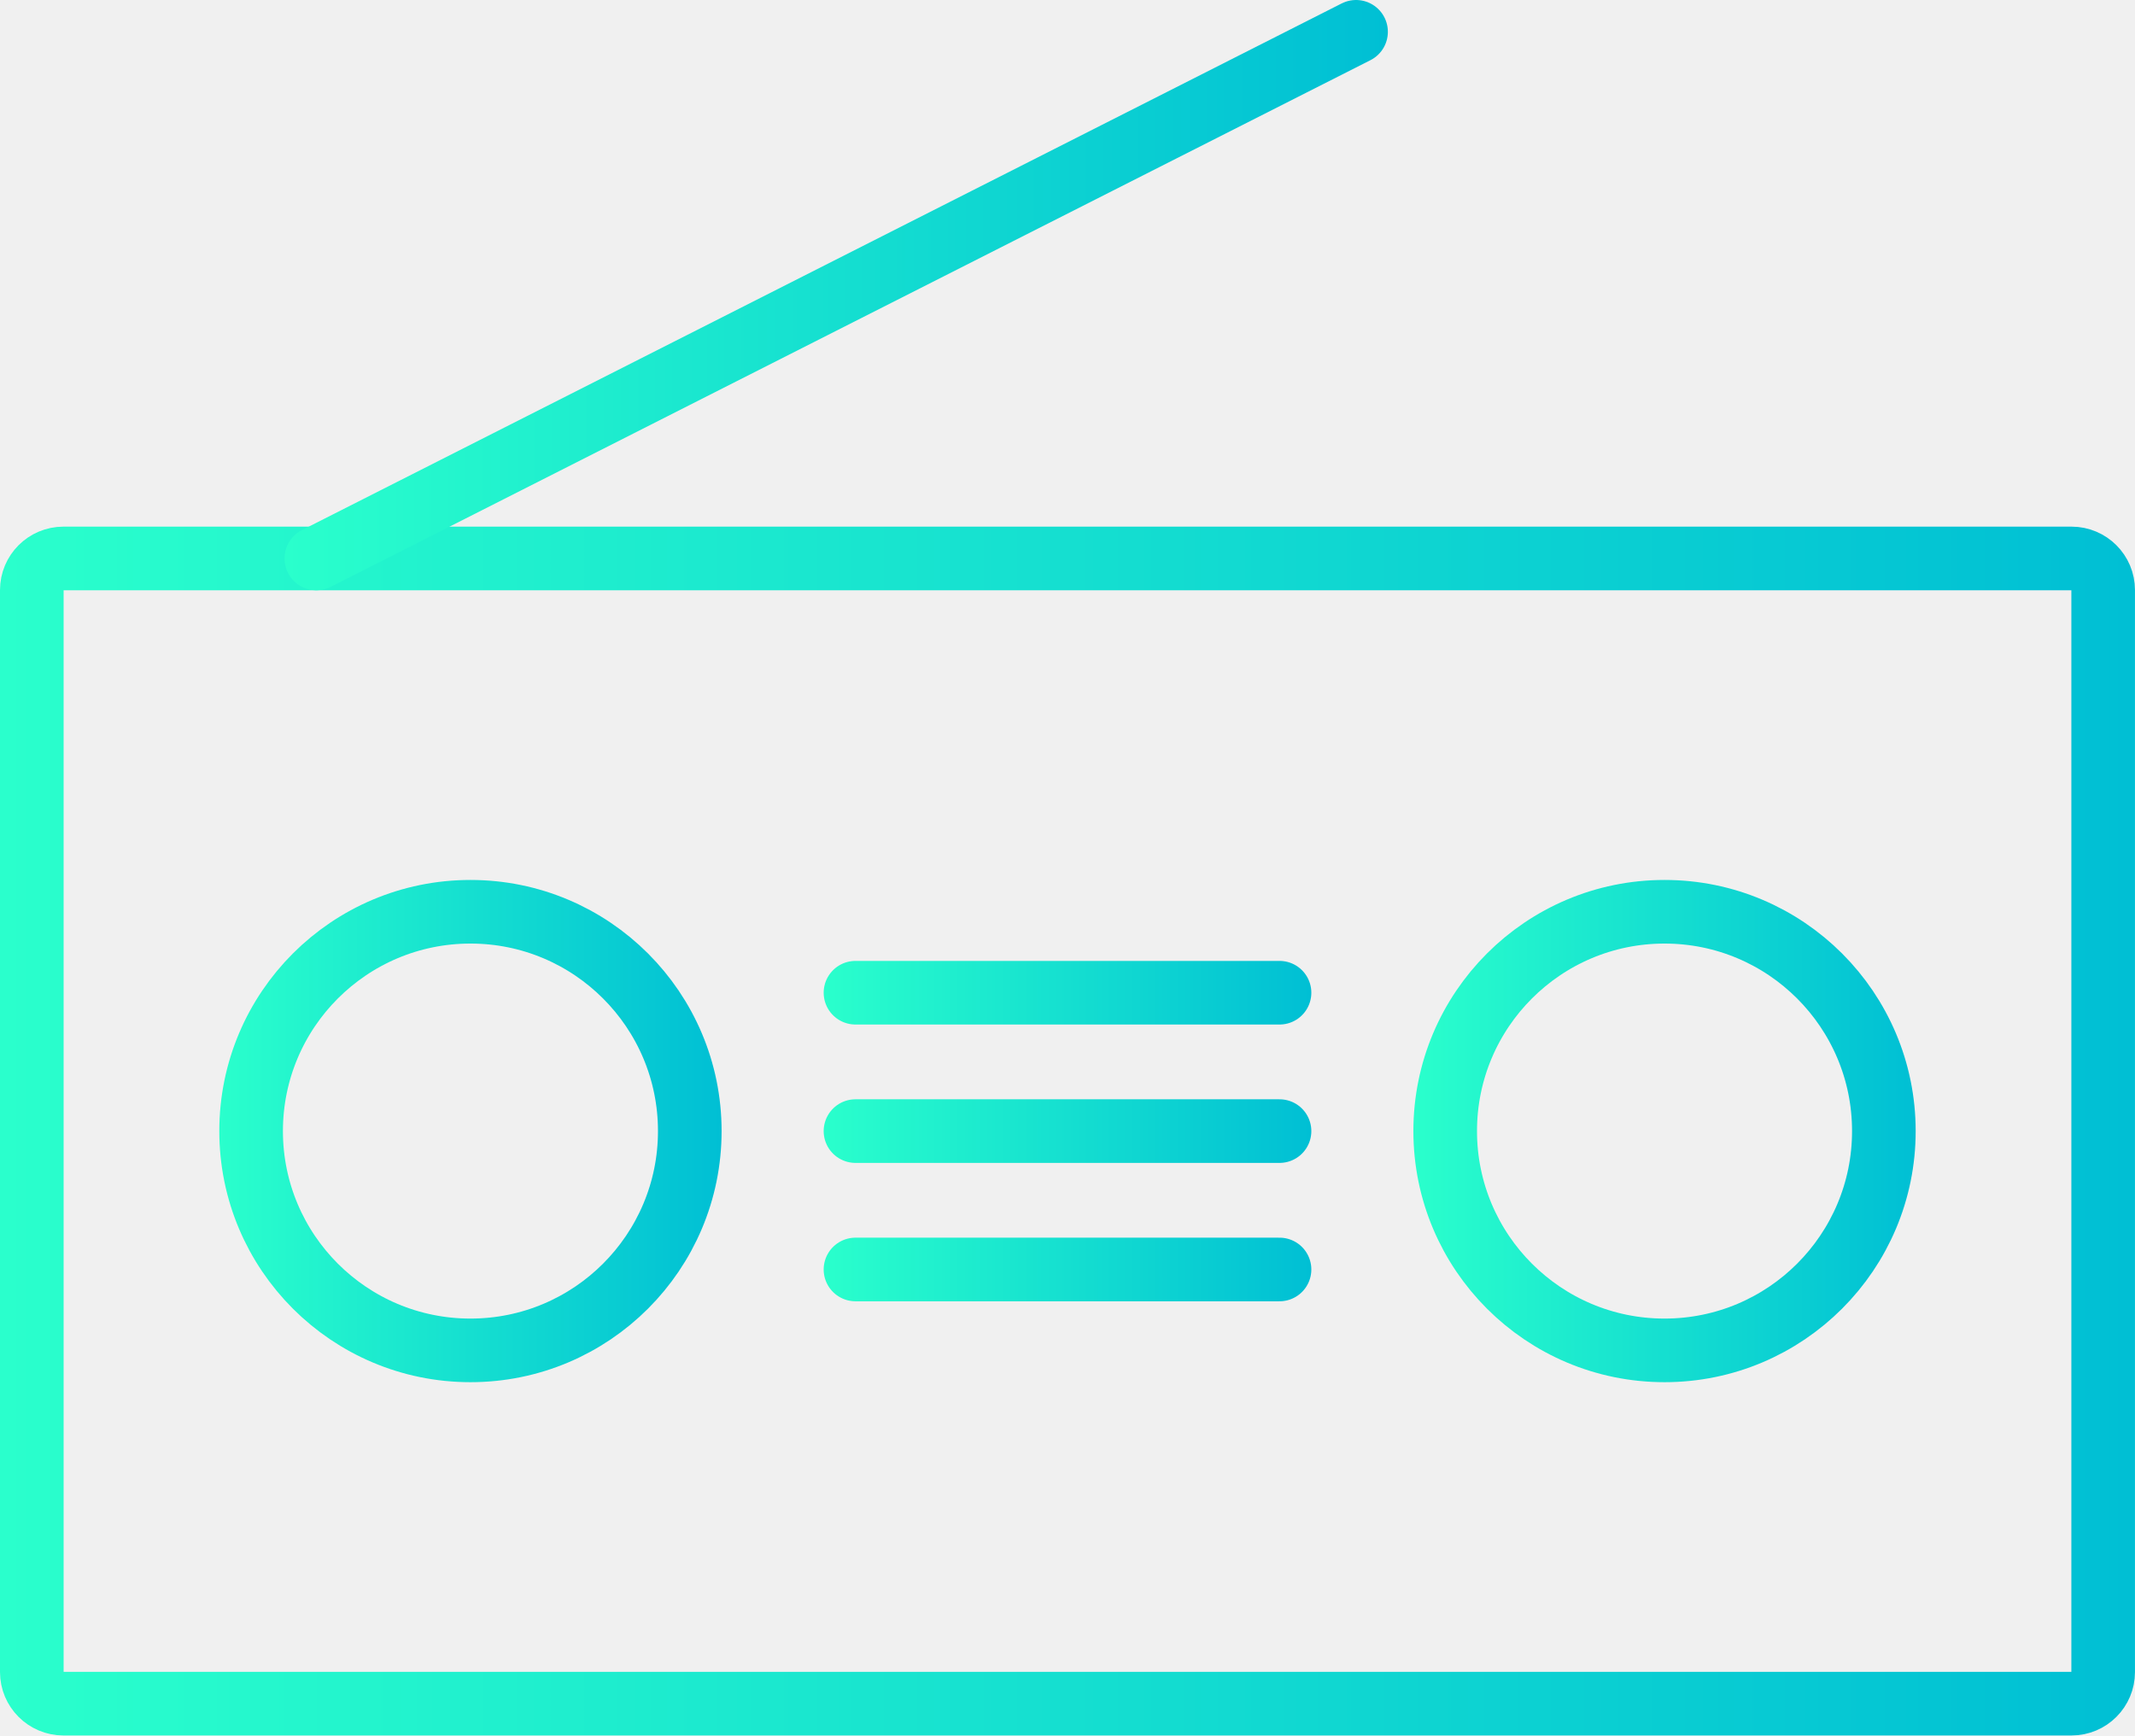
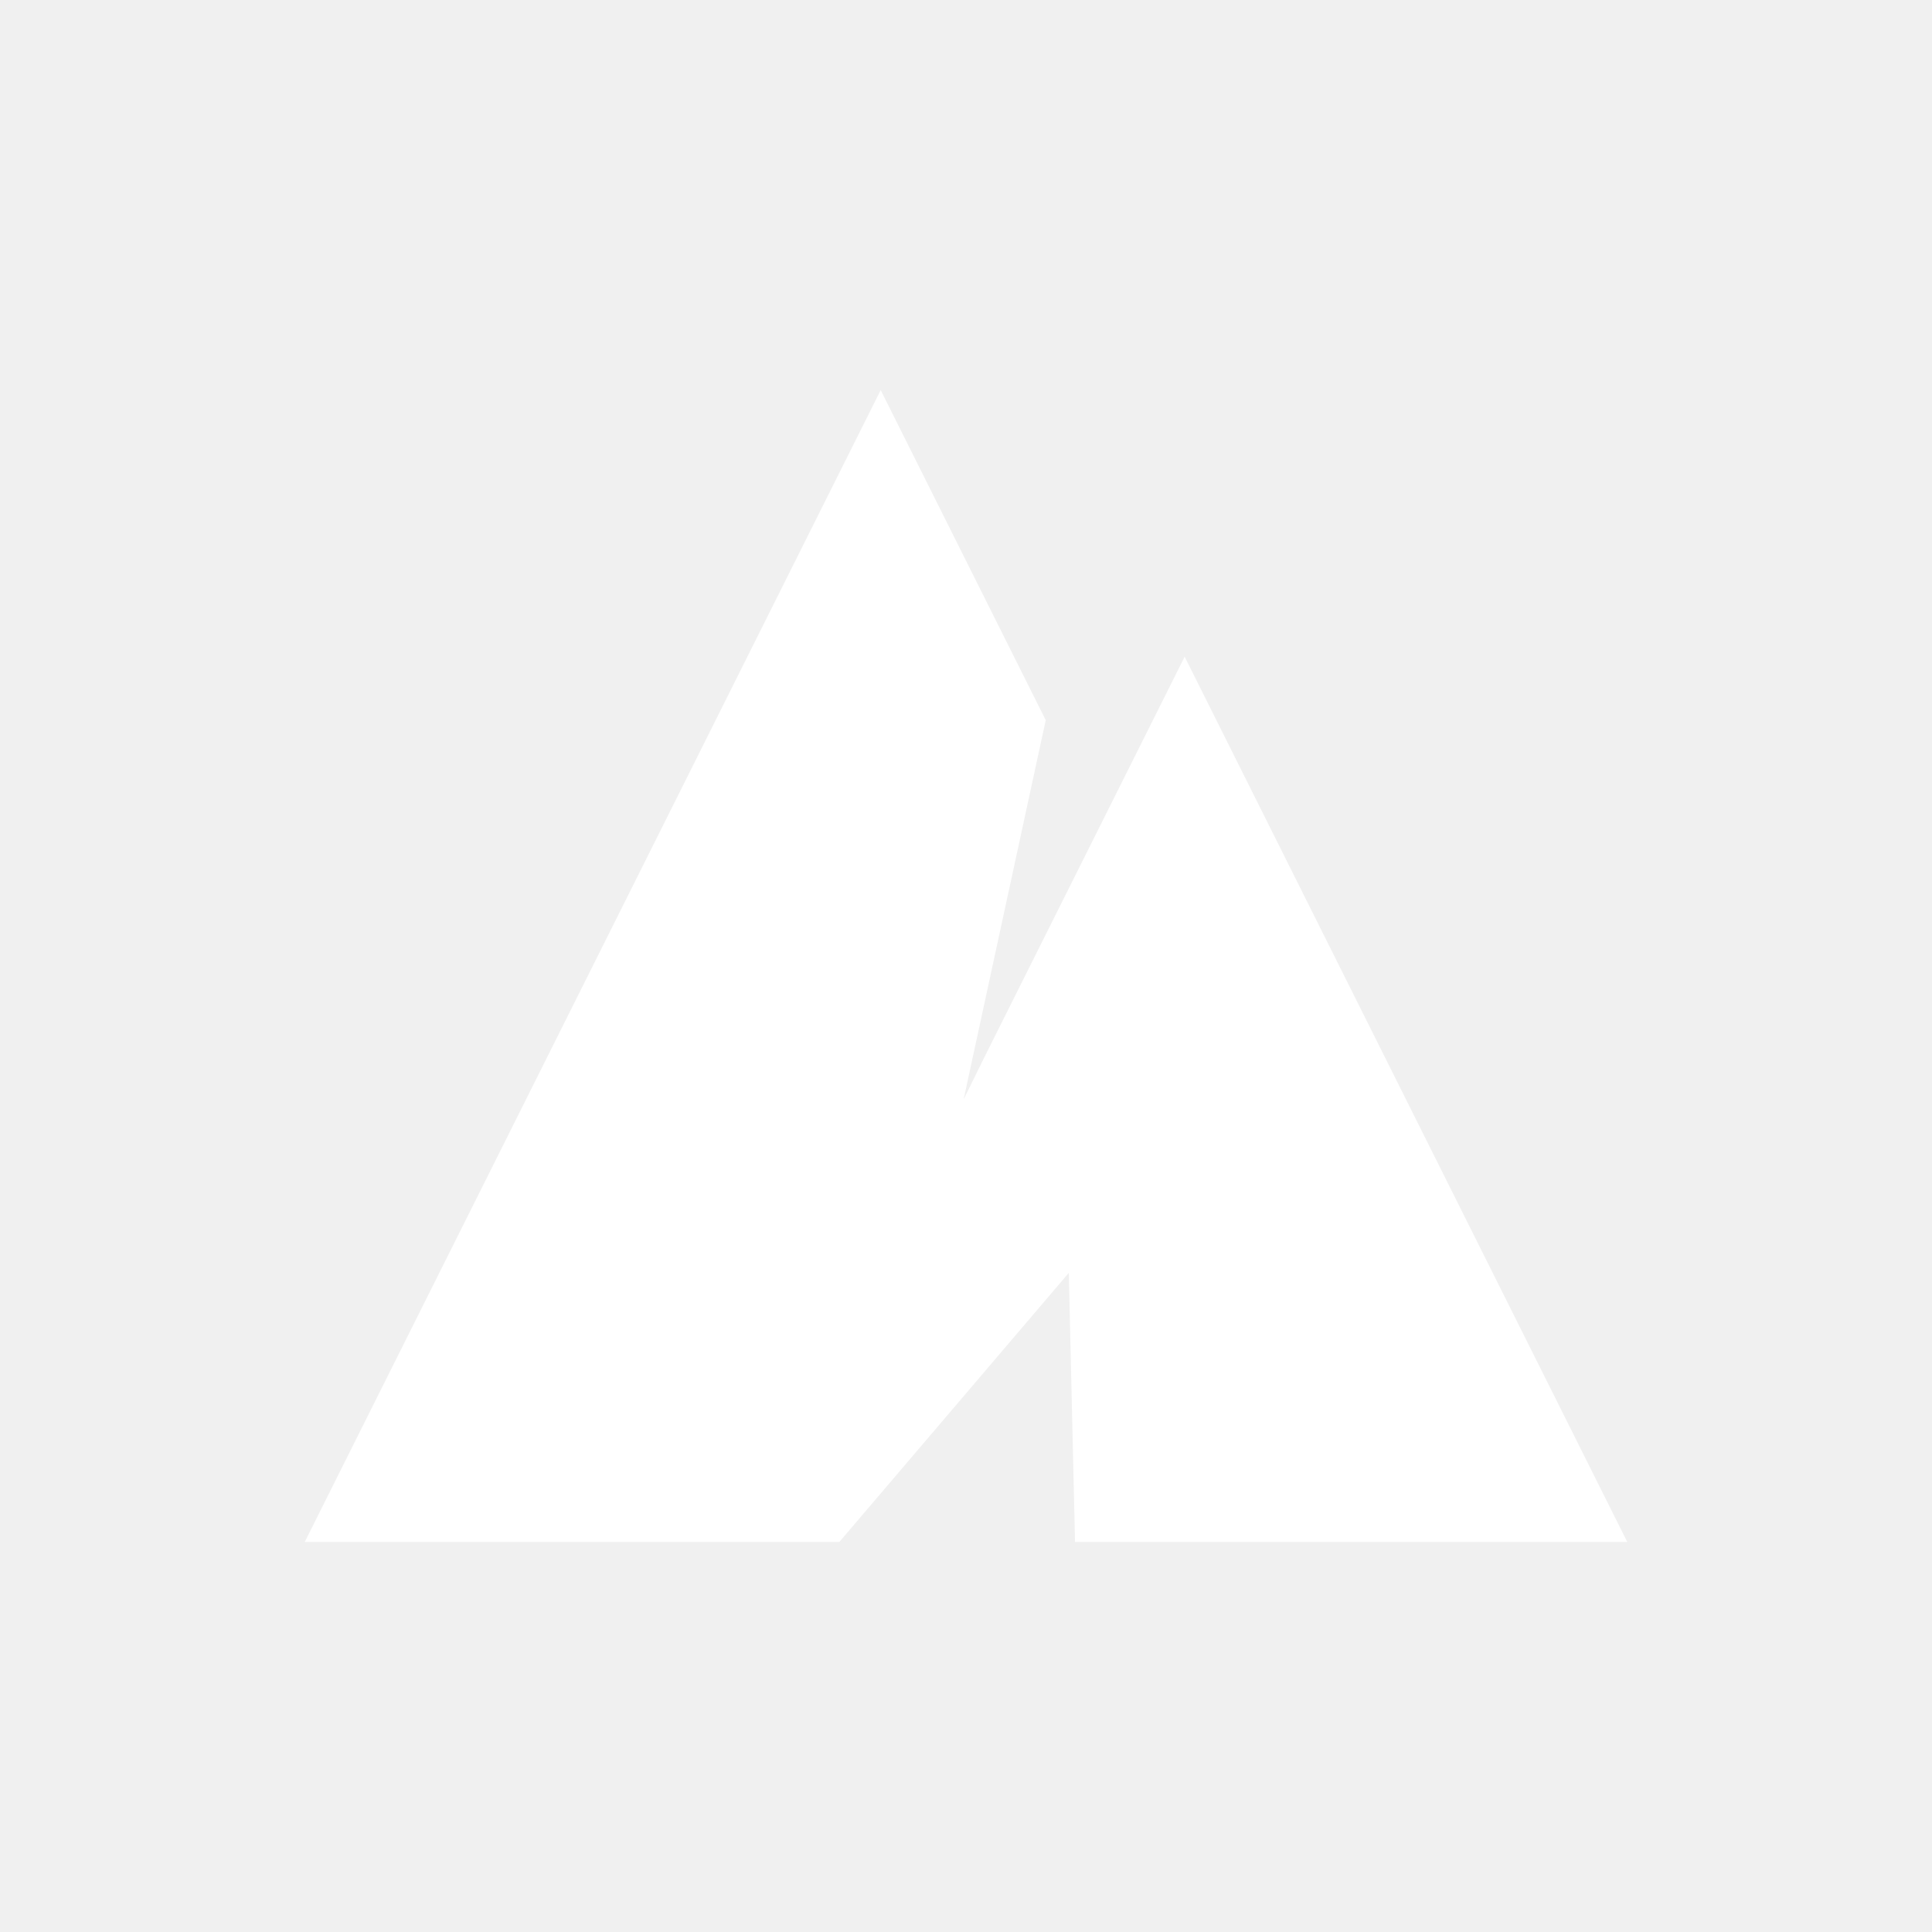
- <svg xmlns="http://www.w3.org/2000/svg" xmlns:xlink="http://www.w3.org/1999/xlink" id="Layer_1" data-name="Layer 1" viewBox="0 0 810.07 658.56">
-   <defs>
-     <style>.cls-1,.cls-2,.cls-3,.cls-4,.cls-5,.cls-6,.cls-7{fill:none;stroke-linecap:round;stroke-linejoin:round;stroke-width:24.14px;}.cls-1{stroke:url(#linear-gradient);}.cls-2{stroke:url(#linear-gradient-2);}.cls-3{stroke:url(#linear-gradient-3);}.cls-4{stroke:url(#linear-gradient-4);}.cls-5{stroke:url(#linear-gradient-5);}.cls-6{stroke:url(#linear-gradient-6);}.cls-7{stroke:url(#linear-gradient-7);}</style>
-     <linearGradient id="linear-gradient" x1="218.18" y1="639.92" x2="408.76" y2="639.92" gradientTransform="matrix(-1, 0, 0, 1, 945.03, -210.72)" gradientUnits="userSpaceOnUse">
-       <stop offset="0" stop-color="#00bfd4" />
-       <stop offset="1" stop-color="#2affcc" />
-     </linearGradient>
-     <linearGradient id="linear-gradient-2" x1="671.24" y1="639.92" x2="861.82" y2="639.92" xlink:href="#linear-gradient" />
-     <linearGradient id="linear-gradient-3" x1="447.49" y1="587.42" x2="632.51" y2="587.42" xlink:href="#linear-gradient" />
-     <linearGradient id="linear-gradient-4" x1="447.49" y1="639.93" x2="632.51" y2="639.93" xlink:href="#linear-gradient" />
-     <linearGradient id="linear-gradient-5" x1="447.49" y1="692.45" x2="632.51" y2="692.45" xlink:href="#linear-gradient" />
-     <linearGradient id="linear-gradient-6" x1="134.97" y1="639.92" x2="945.03" y2="639.92" gradientTransform="matrix(1, 0, 0, -1, 0, 1279.85)" xlink:href="#linear-gradient" />
-     <linearGradient id="linear-gradient-7" x1="418.44" y1="322.71" x2="837.08" y2="322.71" xlink:href="#linear-gradient" />
-   </defs>
-   <circle class="cls-1" cx="631.56" cy="429.2" r="83.22" />
-   <circle class="cls-2" cx="178.5" cy="429.2" r="83.22" />
-   <line class="cls-3" x1="485.48" y1="376.7" x2="324.59" y2="376.7" />
-   <line class="cls-4" x1="485.48" y1="429.21" x2="324.59" y2="429.21" />
-   <line class="cls-5" x1="485.48" y1="481.72" x2="324.59" y2="481.72" />
-   <rect class="cls-6" x="147.04" y="422.64" width="785.92" height="434.57" rx="12" transform="translate(945.03 1069.12) rotate(-180)" />
-   <line class="cls-7" x1="514.52" y1="12.07" x2="120.02" y2="211.92" />
+ <svg xmlns="http://www.w3.org/2000/svg" width="100%" height="100%" viewBox="0 0 500 500" version="1.1" xml:space="preserve" style="fill-rule:evenodd;clip-rule:evenodd;stroke-linejoin:round;stroke-miterlimit:2;">
+   <g transform="matrix(2.76016,0,0,2.76016,-205.426,-520.083)">
+     <path d="M175.223,333L174.639,307.772L153.128,333L103,333L157,225L172.475,255.951L164.779,291.5L166.853,287.293L185.5,250L227,333L175.223,333Z" style="fill:white;" />
+   </g>
</svg>
